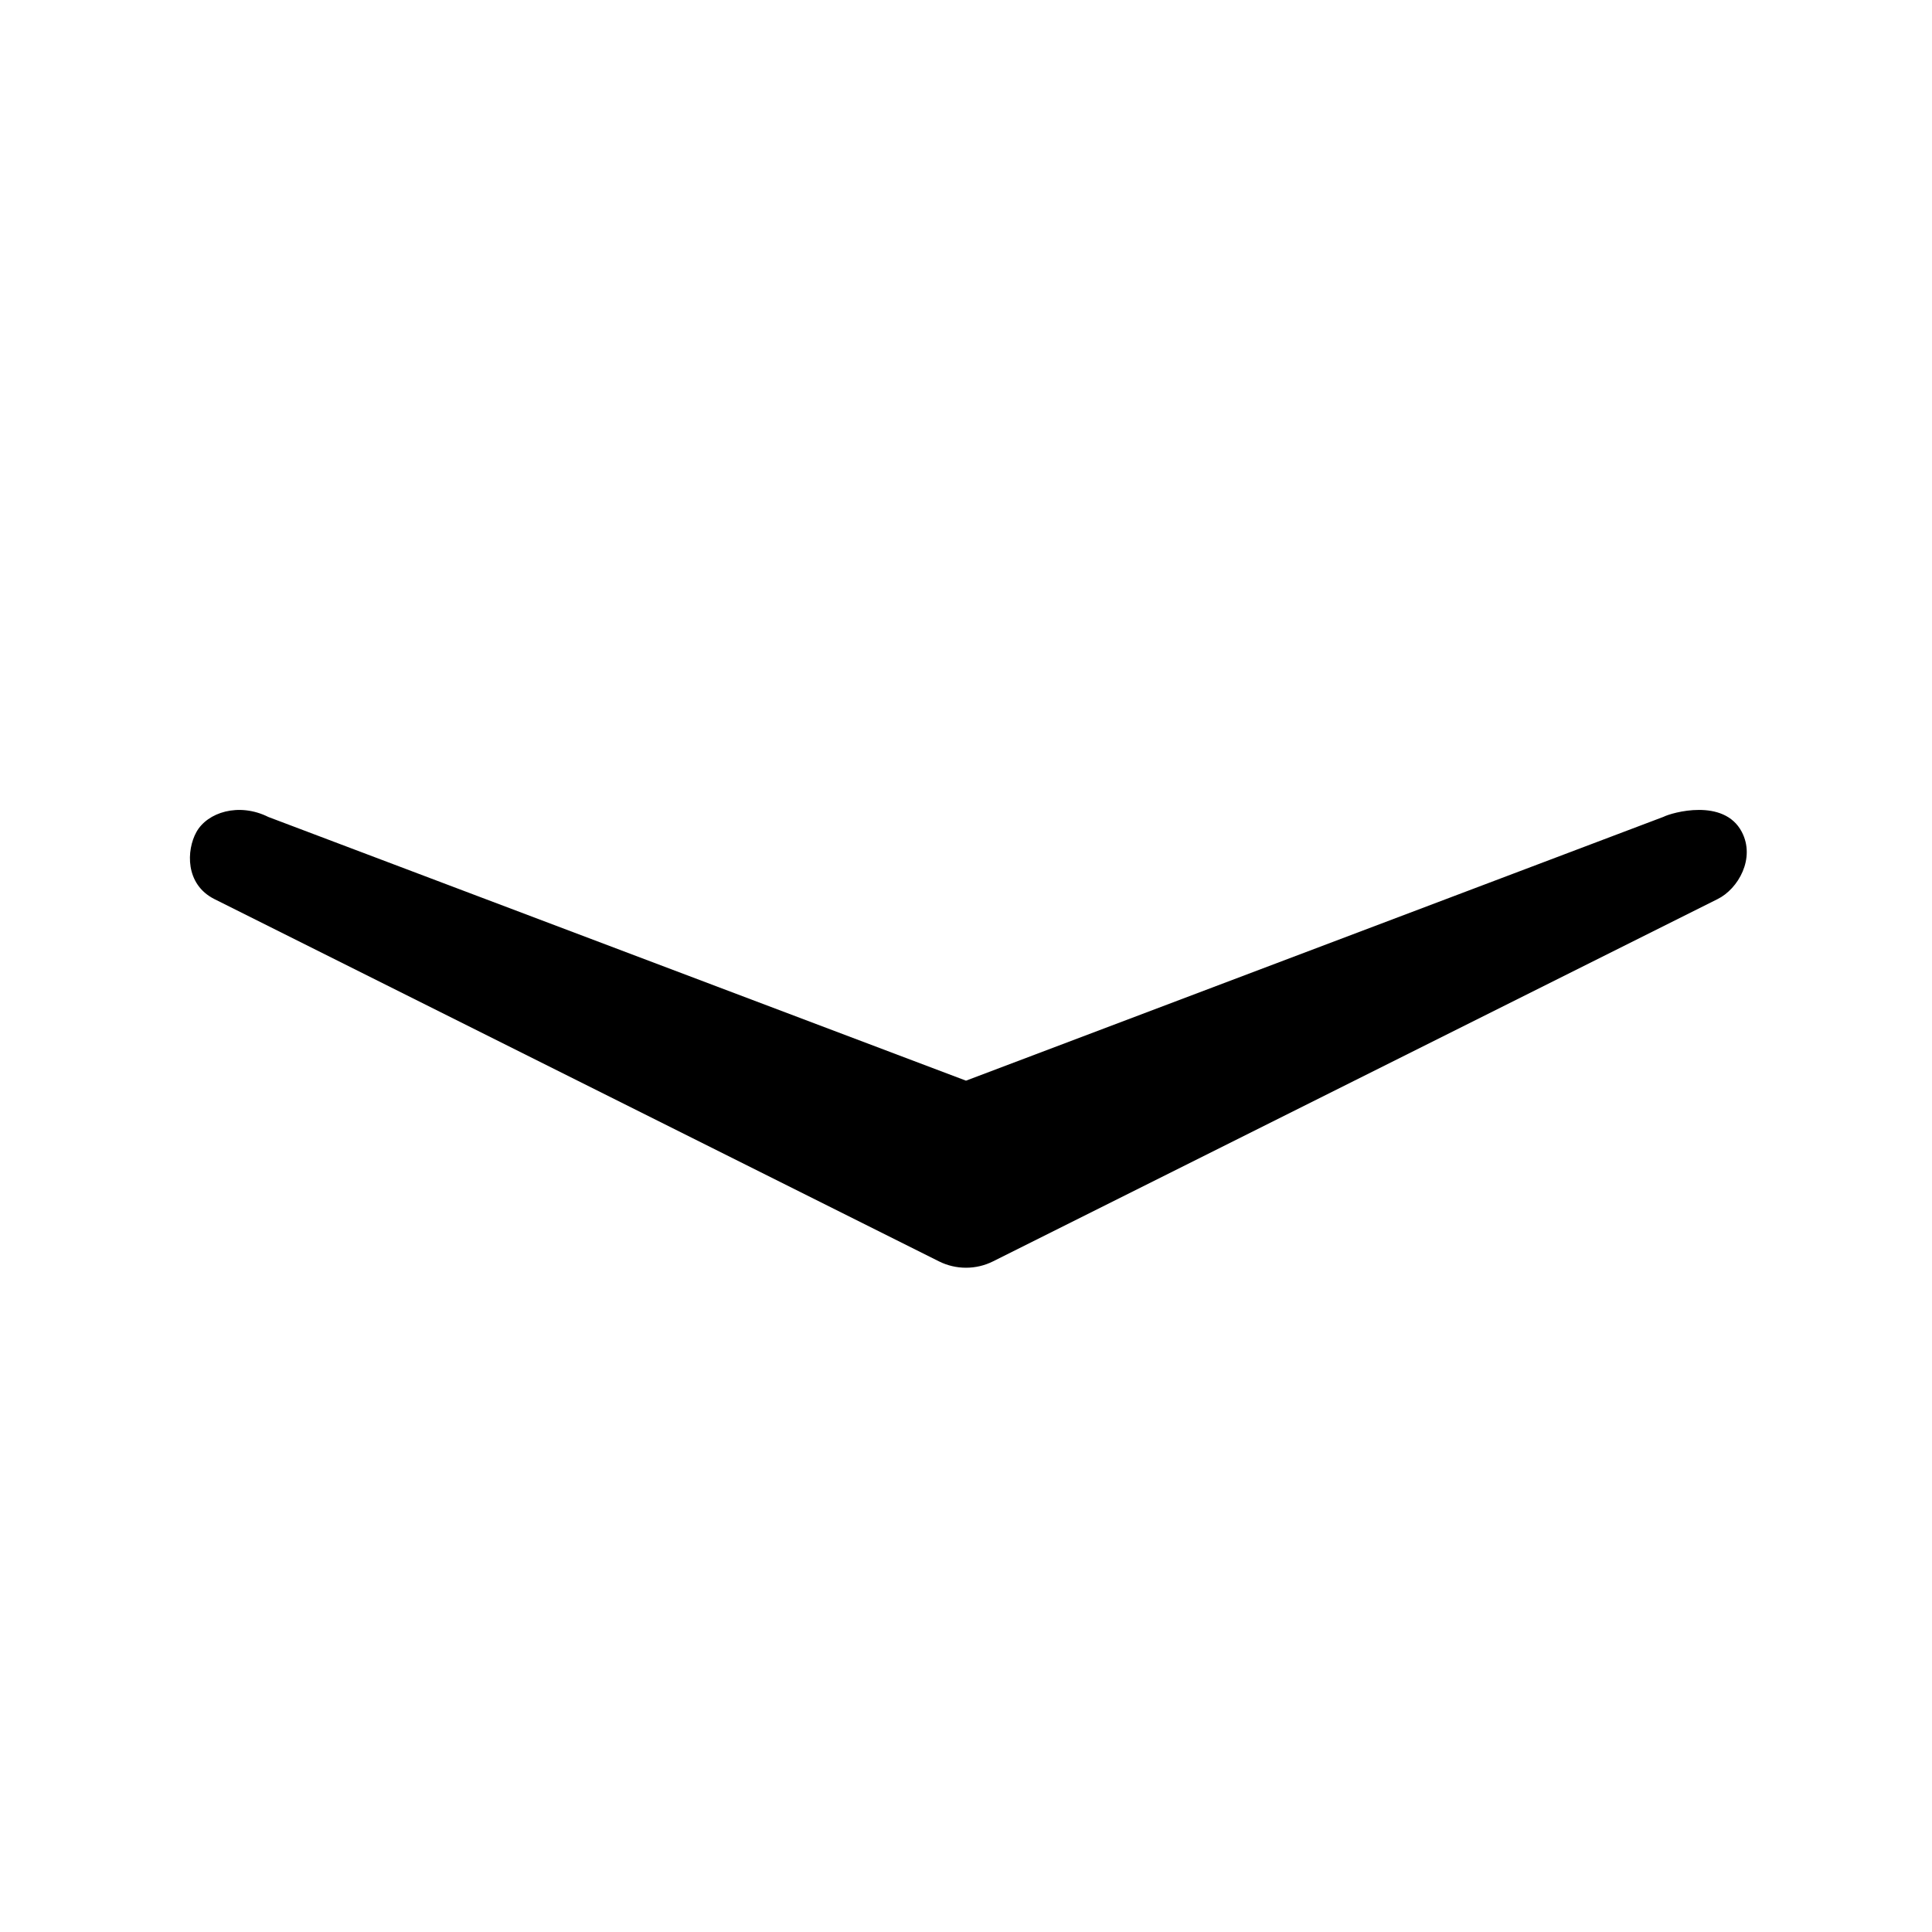
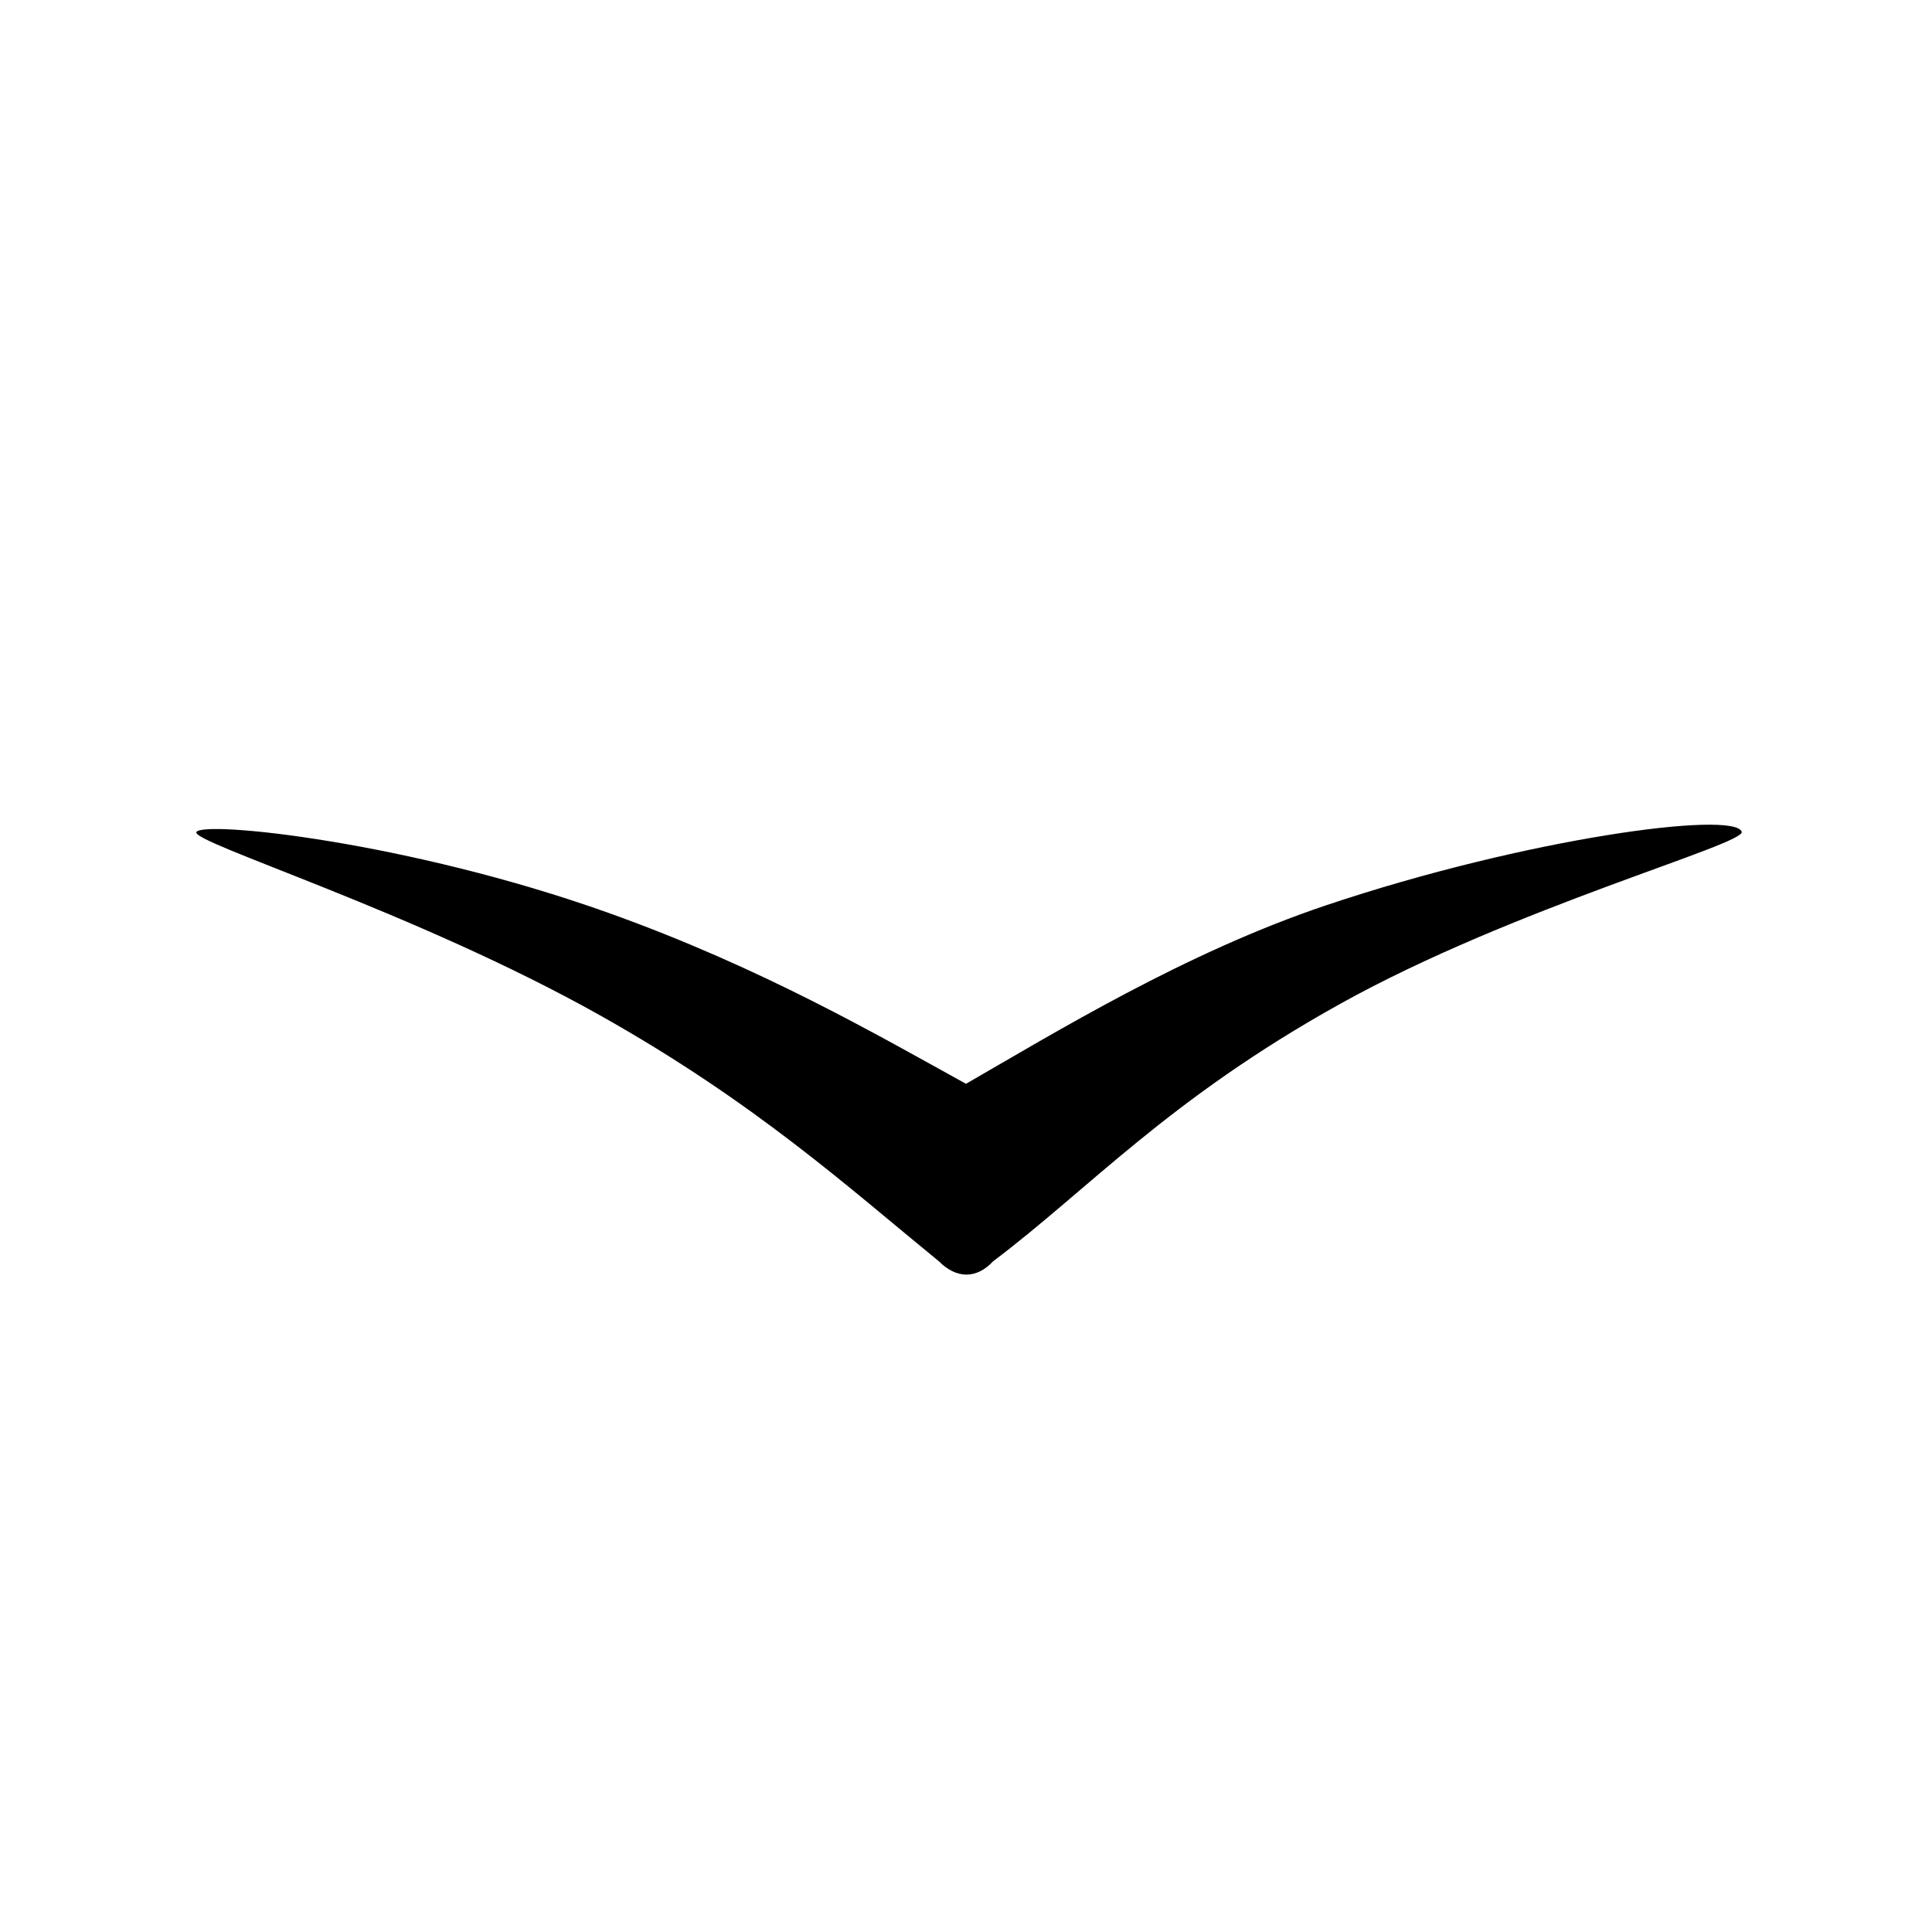
<svg xmlns="http://www.w3.org/2000/svg" width="100%" height="100%" viewBox="0 0 40 40" version="1.1" xml:space="preserve" style="fill-rule:evenodd;clip-rule:evenodd;stroke-linejoin:round;stroke-miterlimit:2;">
-   <path d="M4.066,17.227C4.293,16.817 4.945,16.609 5.557,16.915L20,22.374L34.44,16.912C34.616,16.822 35.688,16.517 36.06,17.22C36.351,17.77 35.987,18.405 35.56,18.615L20.56,26.115C20.208,26.291 19.792,26.291 19.44,26.115L4.44,18.615C3.828,18.308 3.86,17.598 4.066,17.227Z" />
+   <path d="M4.066,17.227C4.201,16.984 8.456,17.422 12.589,18.897C15.772,20.033 18.187,21.44 20,22.439C21.837,21.382 24.538,19.722 27.462,18.741C31.616,17.347 35.902,16.781 36.06,17.22C36.153,17.478 31.339,18.785 27.75,20.782C24.182,22.766 22.555,24.611 20.56,26.115C20.215,26.486 19.798,26.475 19.44,26.115C17.559,24.579 15.637,22.829 12.436,21.029C8.605,18.875 3.947,17.442 4.066,17.227Z" />
</svg>
